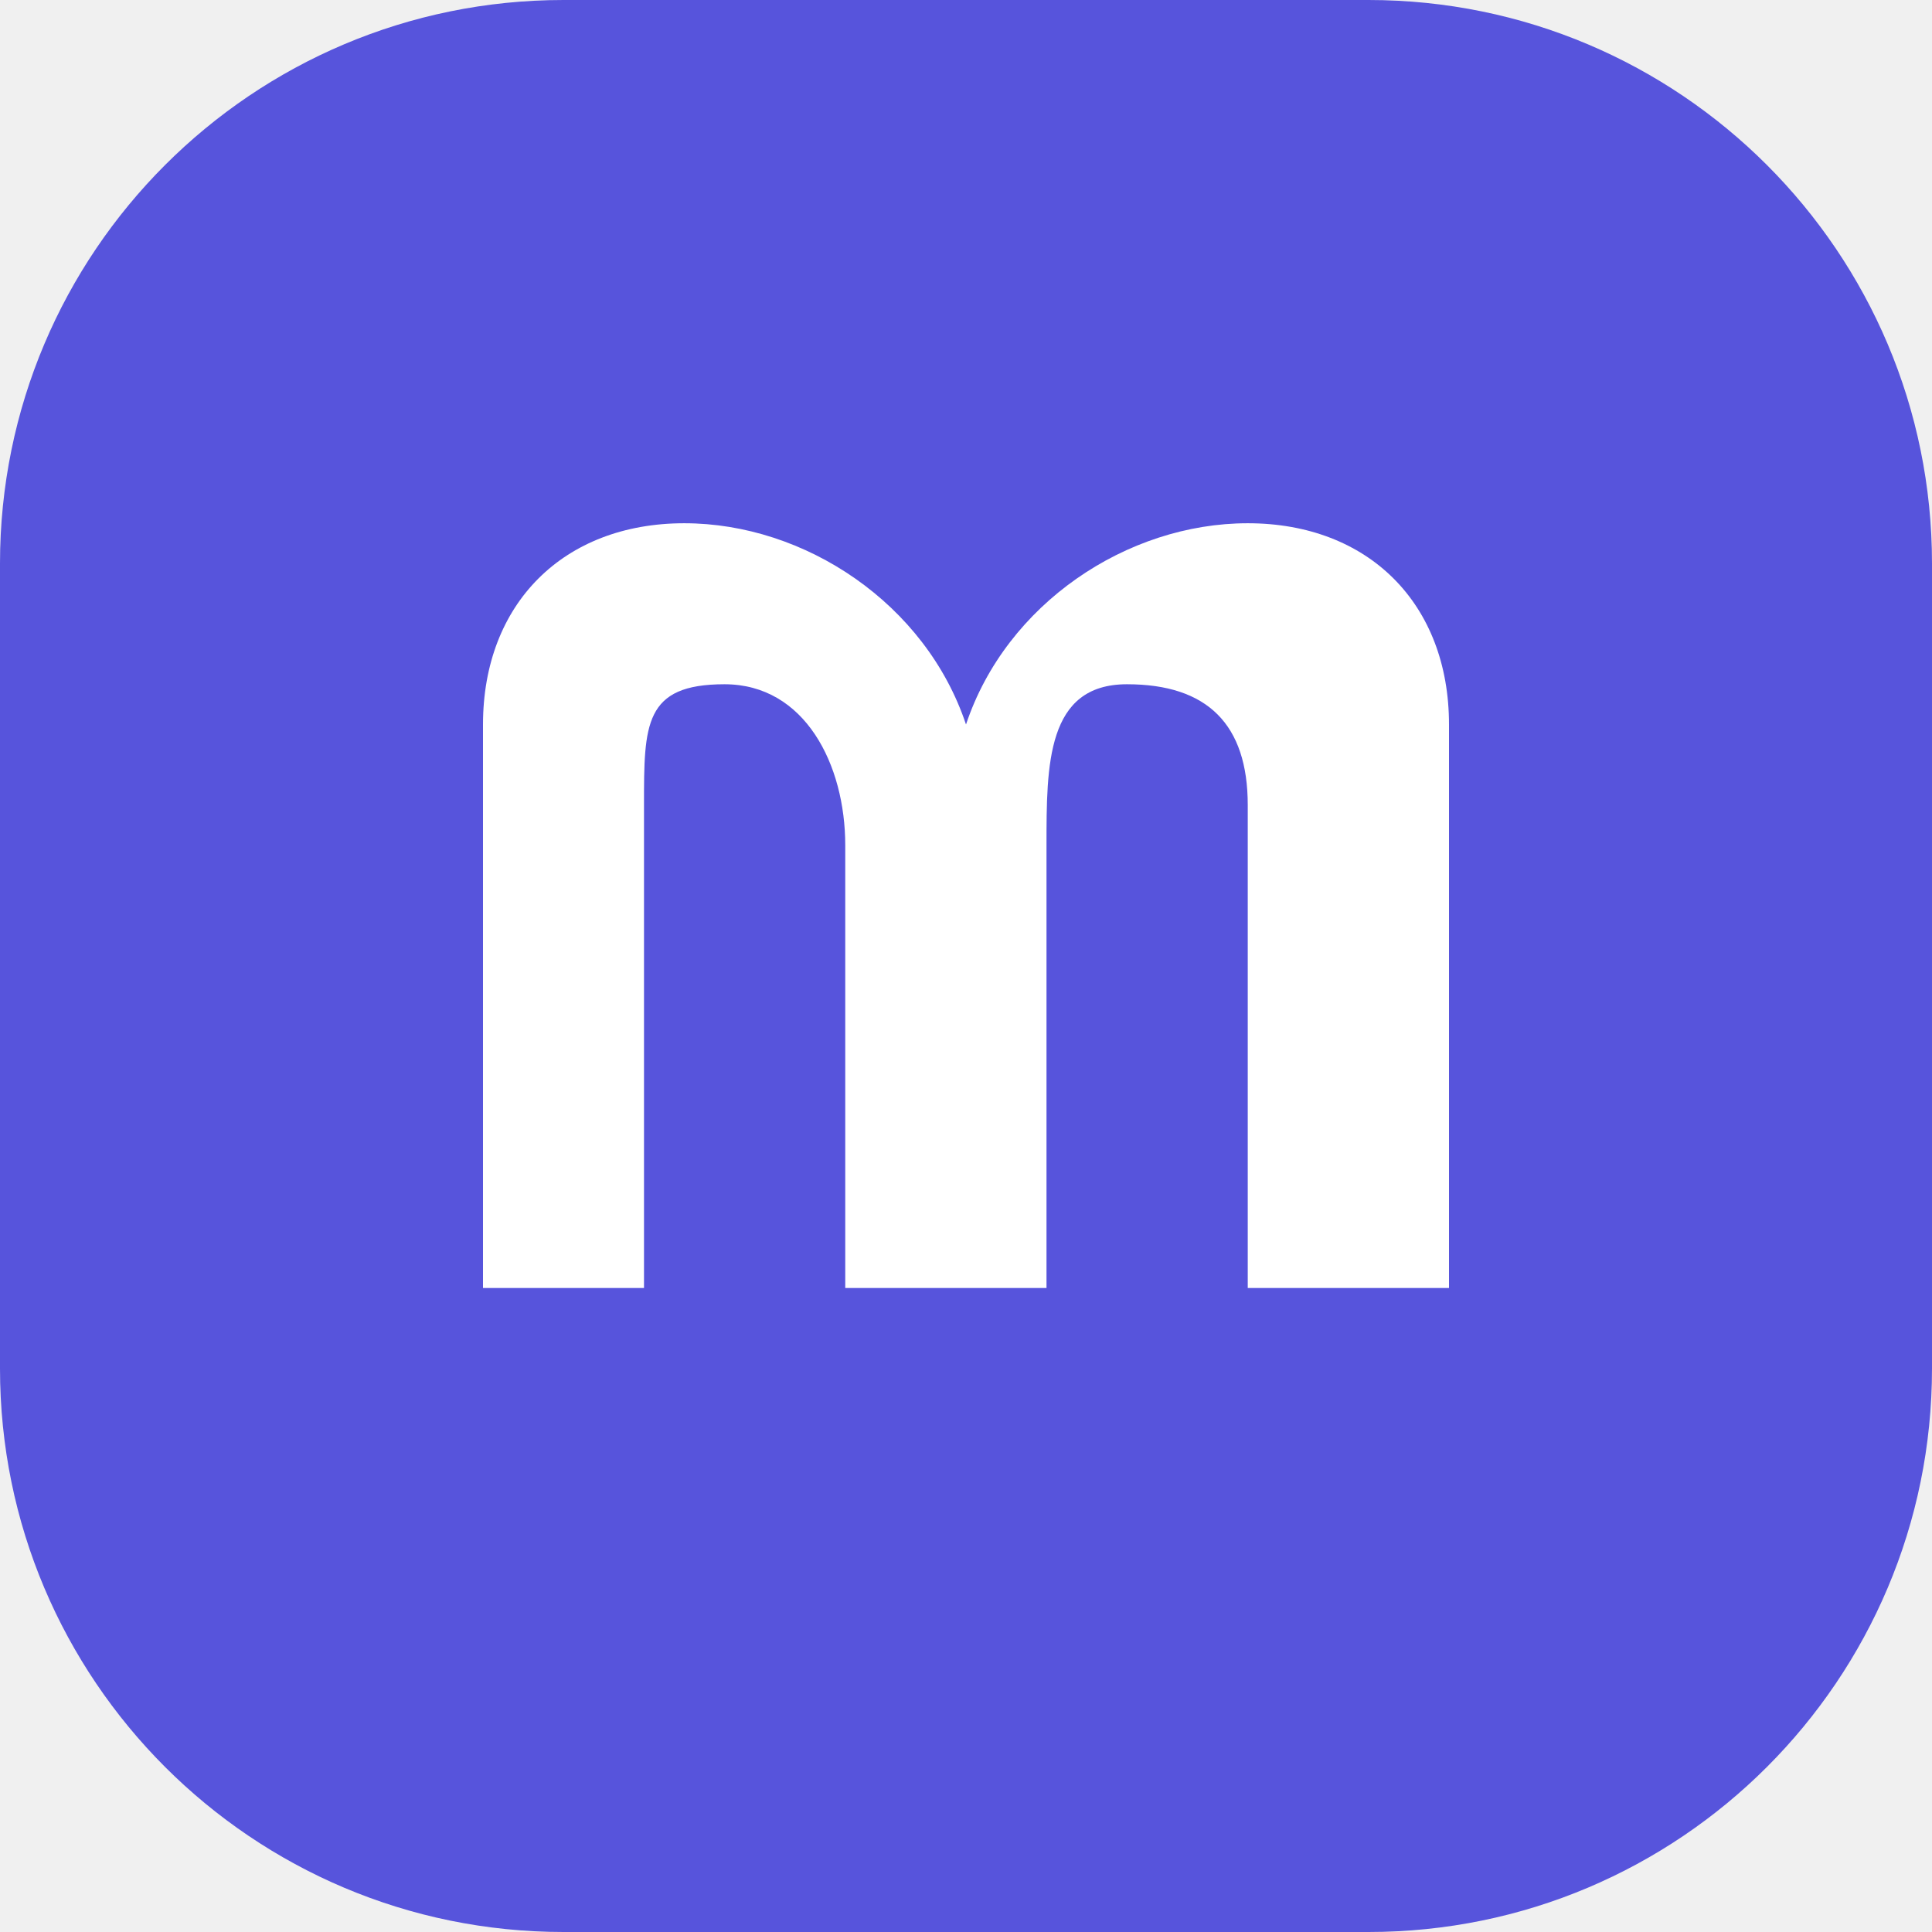
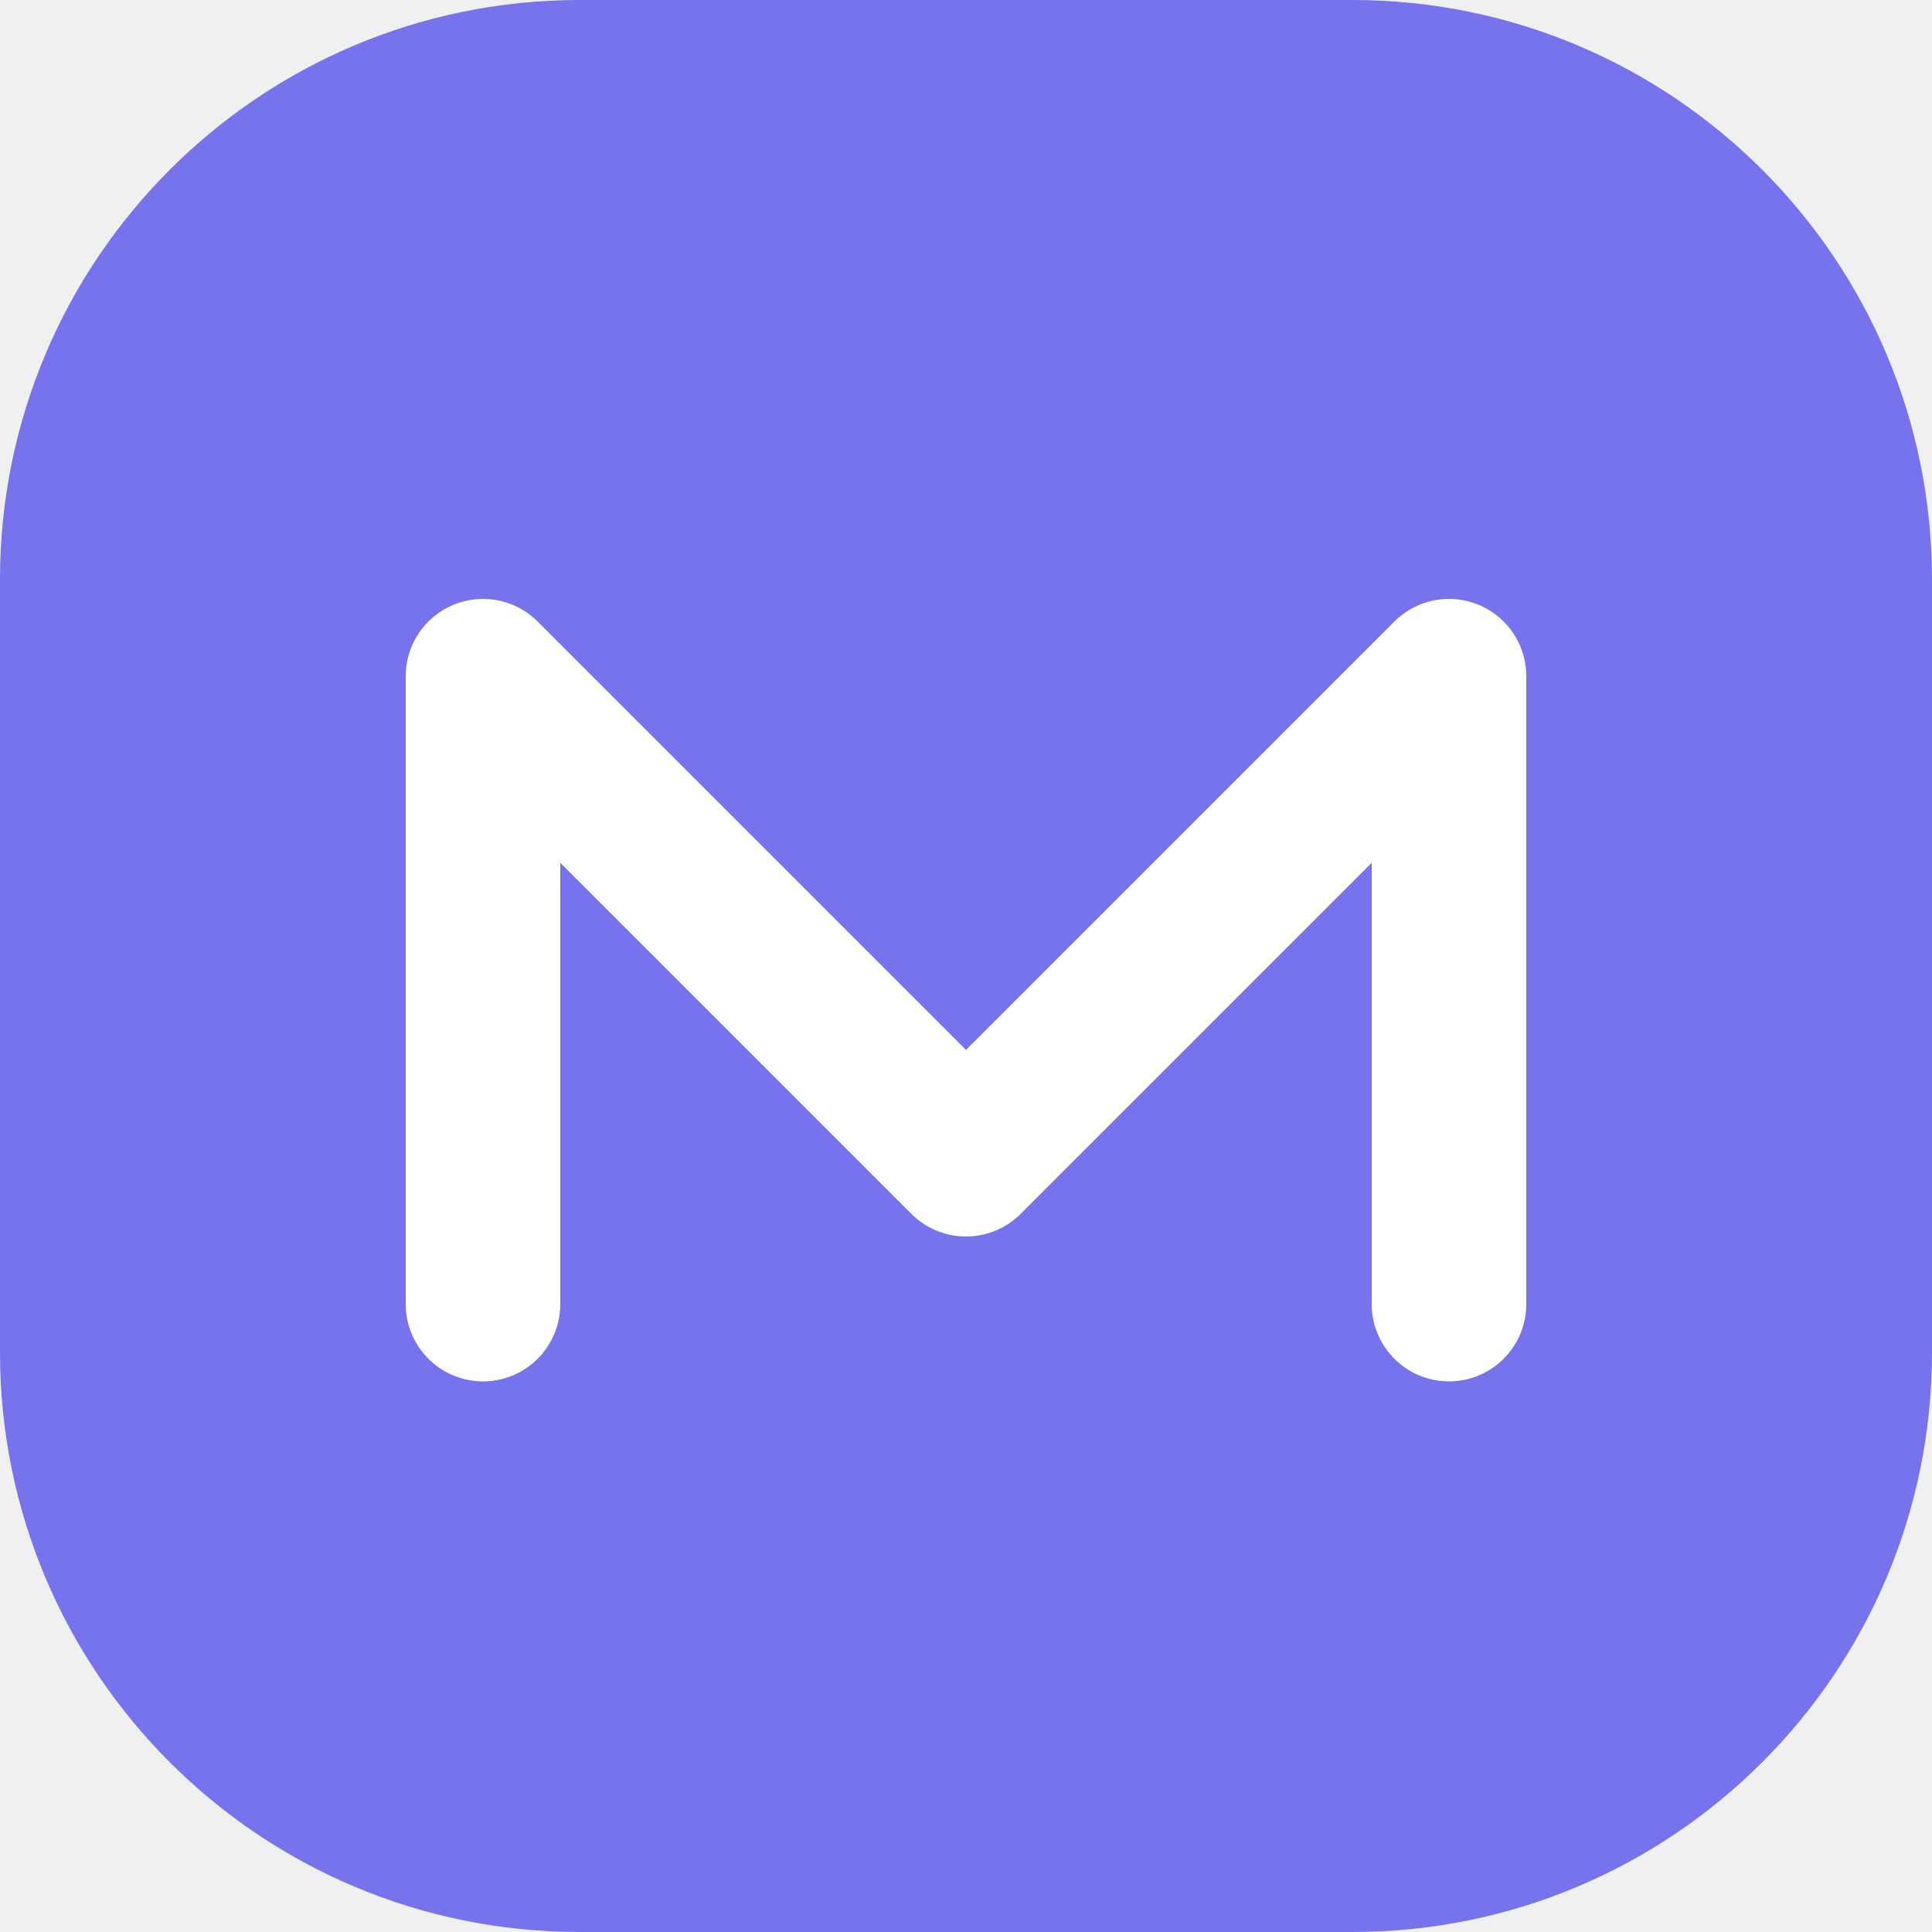
- <svg xmlns="http://www.w3.org/2000/svg" viewBox="0 0 48 48">
-   <rect width="48" height="48" rx="14" fill="#5754dc" />
-   <path d="M12 32V18c0-3 2-5 5-5s6 2 7 5c1-3 4-5 7-5s5 2 5 5v14h-5V20c0-2-1-3-3-3s-2 2-2 4v11h-5V21c0-2-1-4-3-4s-2 1-2 3v12z" fill="#fff" />
+ <svg xmlns="http://www.w3.org/2000/svg" viewBox="0 0 40 40" fill="none">
+   <rect width="40" height="40" rx="12" fill="#7773ed" />
+   <path d="M10 27V14l10 10 10-10v13" stroke="white" stroke-width="3.2" stroke-linecap="round" stroke-linejoin="round" />
</svg>
